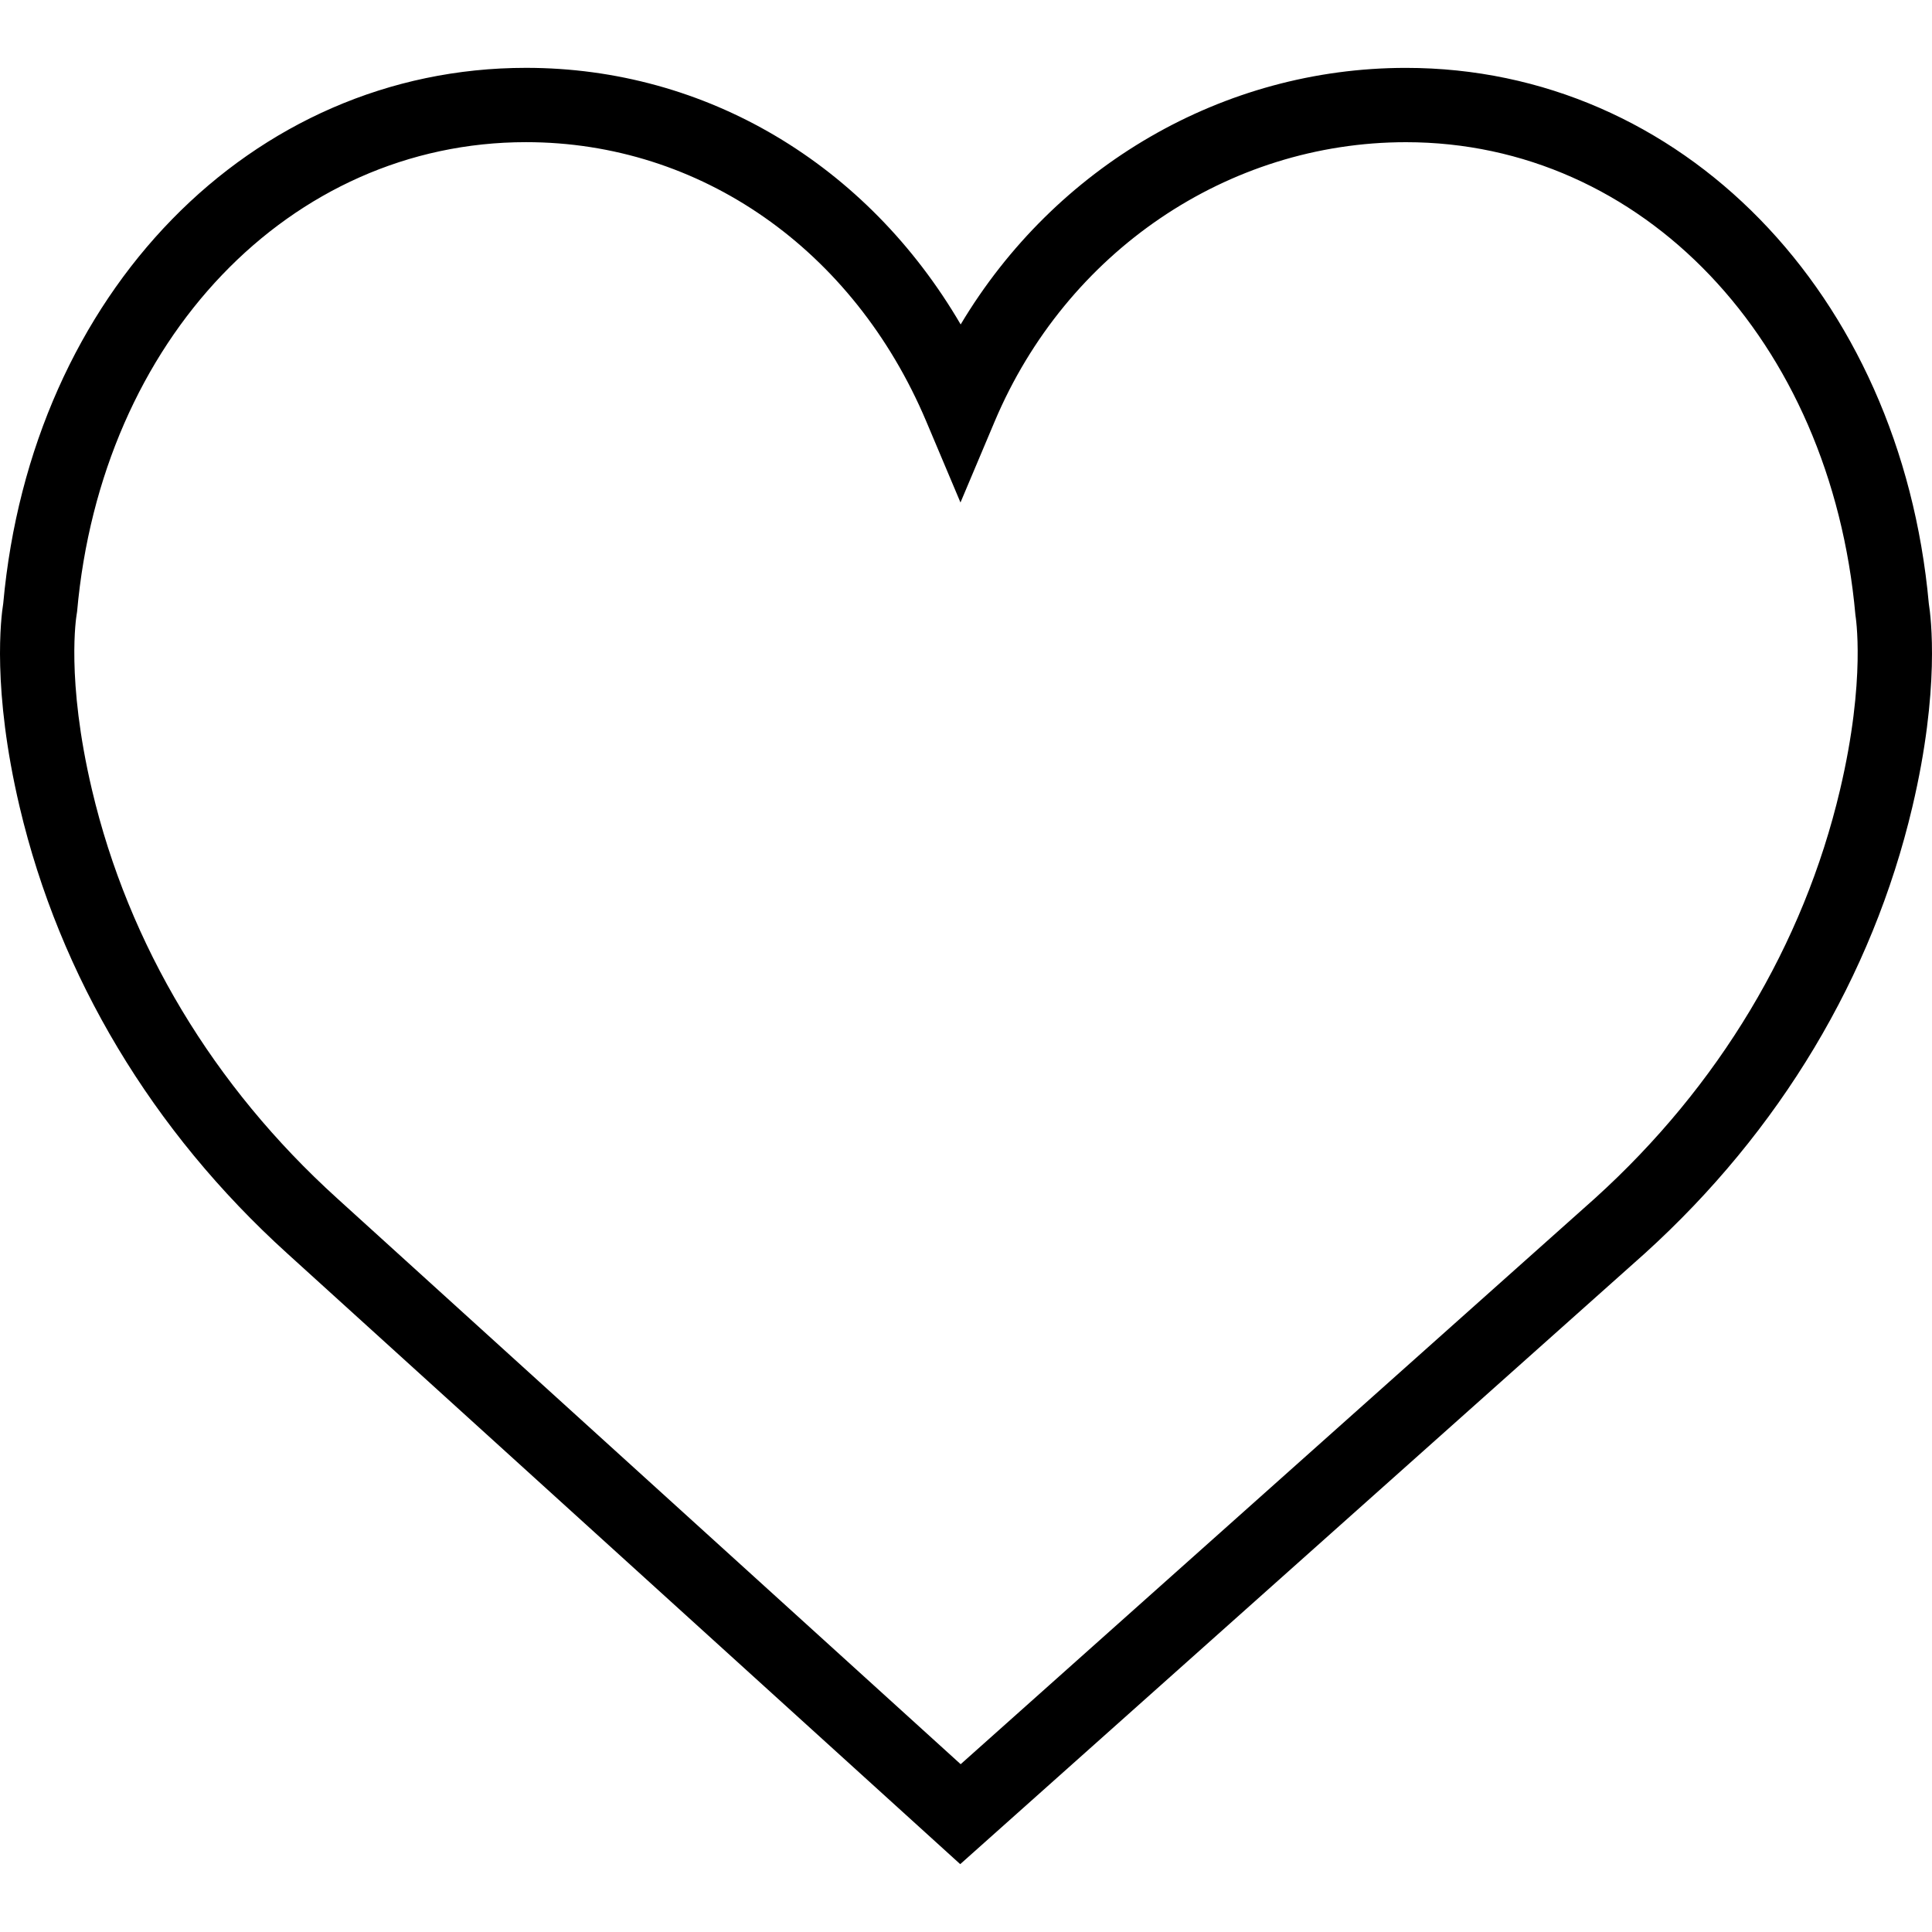
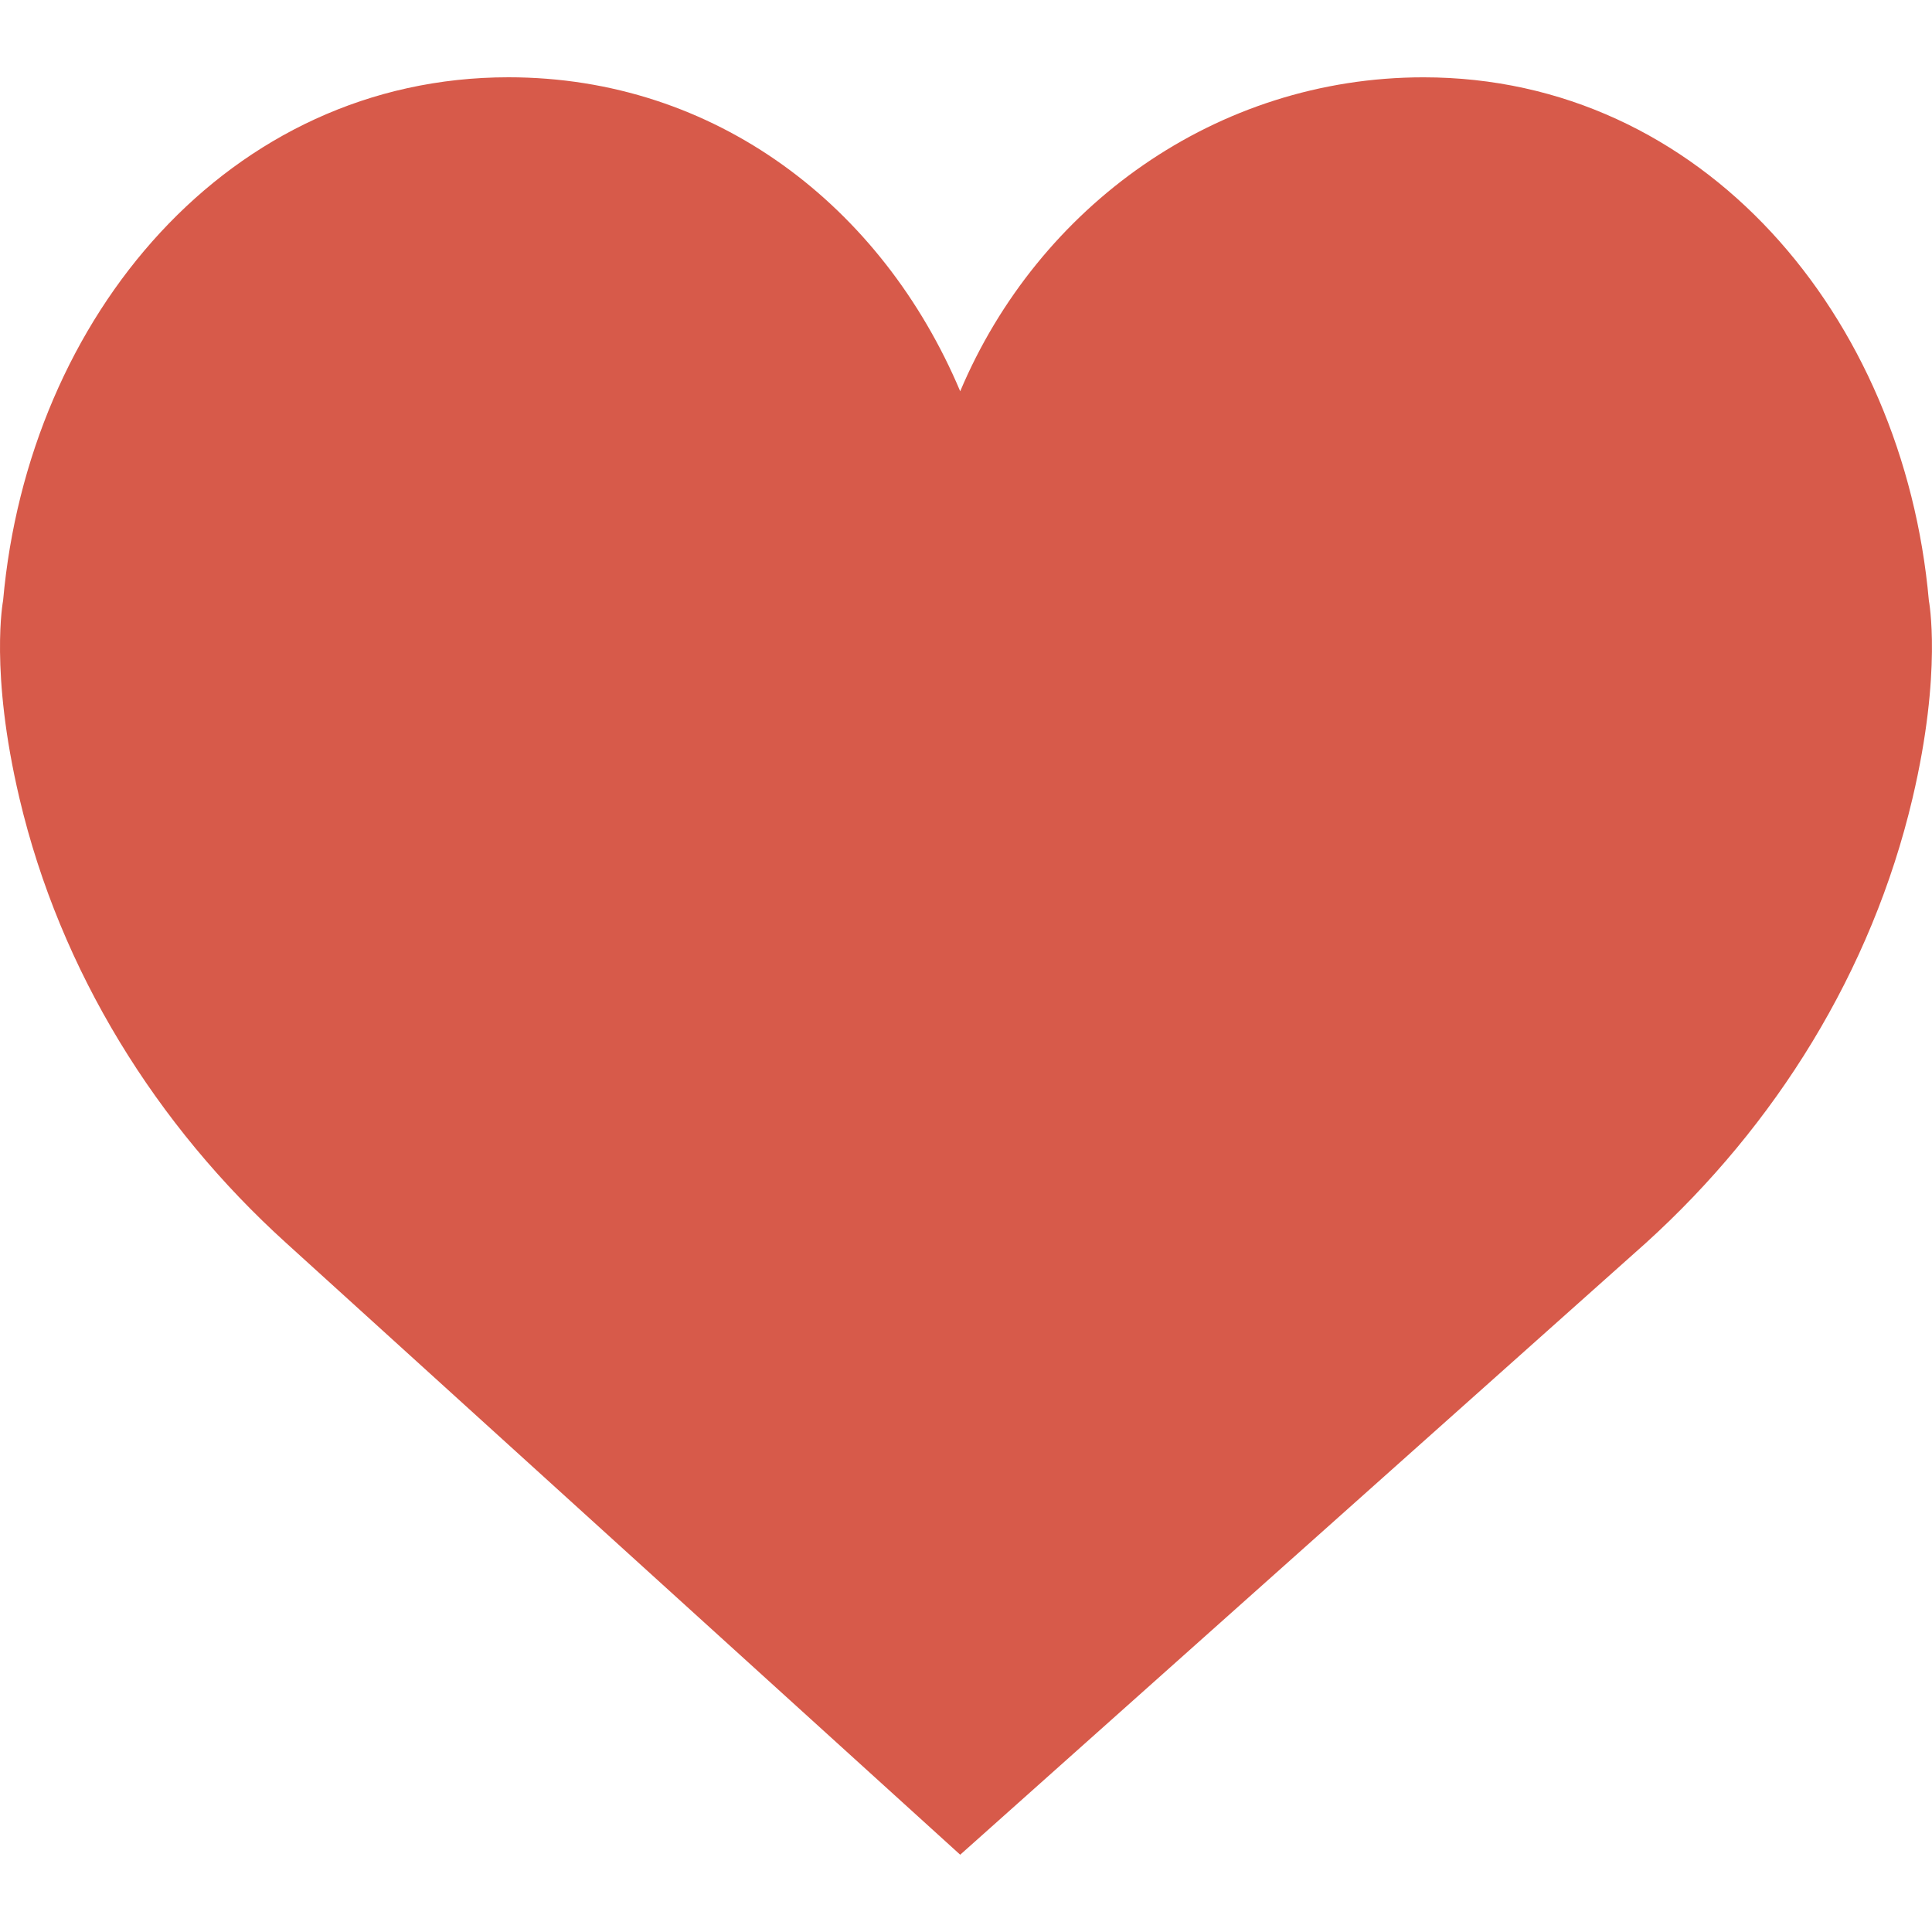
- <svg xmlns="http://www.w3.org/2000/svg" version="1.1" id="Capa_1" x="0px" y="0px" viewBox="0 0 51.997 51.997" style="enable-background:new 0 0 51.997 51.997;" xml:space="preserve">
-   <g>
-     <path d="M51.911,16.242C51.152,7.888,45.239,1.827,37.839,1.827c-4.93,0-9.444,2.653-11.984,6.905   c-2.517-4.307-6.846-6.906-11.697-6.906c-7.399,0-13.313,6.061-14.071,14.415c-0.06,0.369-0.306,2.311,0.442,5.478   c1.078,4.568,3.568,8.723,7.199,12.013l18.115,16.439l18.426-16.438c3.631-3.291,6.121-7.445,7.199-12.014   C52.216,18.553,51.97,16.611,51.911,16.242z M49.521,21.261c-0.984,4.172-3.265,7.973-6.59,10.985L25.855,47.481L9.072,32.25   c-3.331-3.018-5.611-6.818-6.596-10.99c-0.708-2.997-0.417-4.69-0.416-4.701l0.015-0.101C2.725,9.139,7.806,3.826,14.158,3.826   c4.687,0,8.813,2.88,10.771,7.515l0.921,2.183l0.921-2.183c1.927-4.564,6.271-7.514,11.069-7.514   c6.351,0,11.433,5.313,12.096,12.727C49.938,16.57,50.229,18.264,49.521,21.261z" />
-   </g>
+ <svg xmlns="http://www.w3.org/2000/svg" version="1.1" id="Capa_1" x="0px" y="0px" viewBox="0 0 50 50" style="enable-background:new 0 0 50 50;" xml:space="preserve">
+   <path style="fill:#D75A4A;" d="M24.85,10.126c2.018-4.783,6.628-8.125,11.99-8.125c7.223,0,12.425,6.179,13.079,13.543  c0,0,0.353,1.828-0.424,5.119c-1.058,4.482-3.545,8.464-6.898,11.503L24.85,48L7.402,32.165c-3.353-3.038-5.84-7.021-6.898-11.503  c-0.777-3.291-0.424-5.119-0.424-5.119C0.734,8.179,5.936,2,13.159,2C18.522,2,22.832,5.343,24.85,10.126z" />
  <g>
</g>
  <g>
</g>
  <g>
</g>
  <g>
</g>
  <g>
</g>
  <g>
</g>
  <g>
</g>
  <g>
</g>
  <g>
</g>
  <g>
</g>
  <g>
</g>
  <g>
</g>
  <g>
</g>
  <g>
</g>
  <g>
</g>
</svg>
